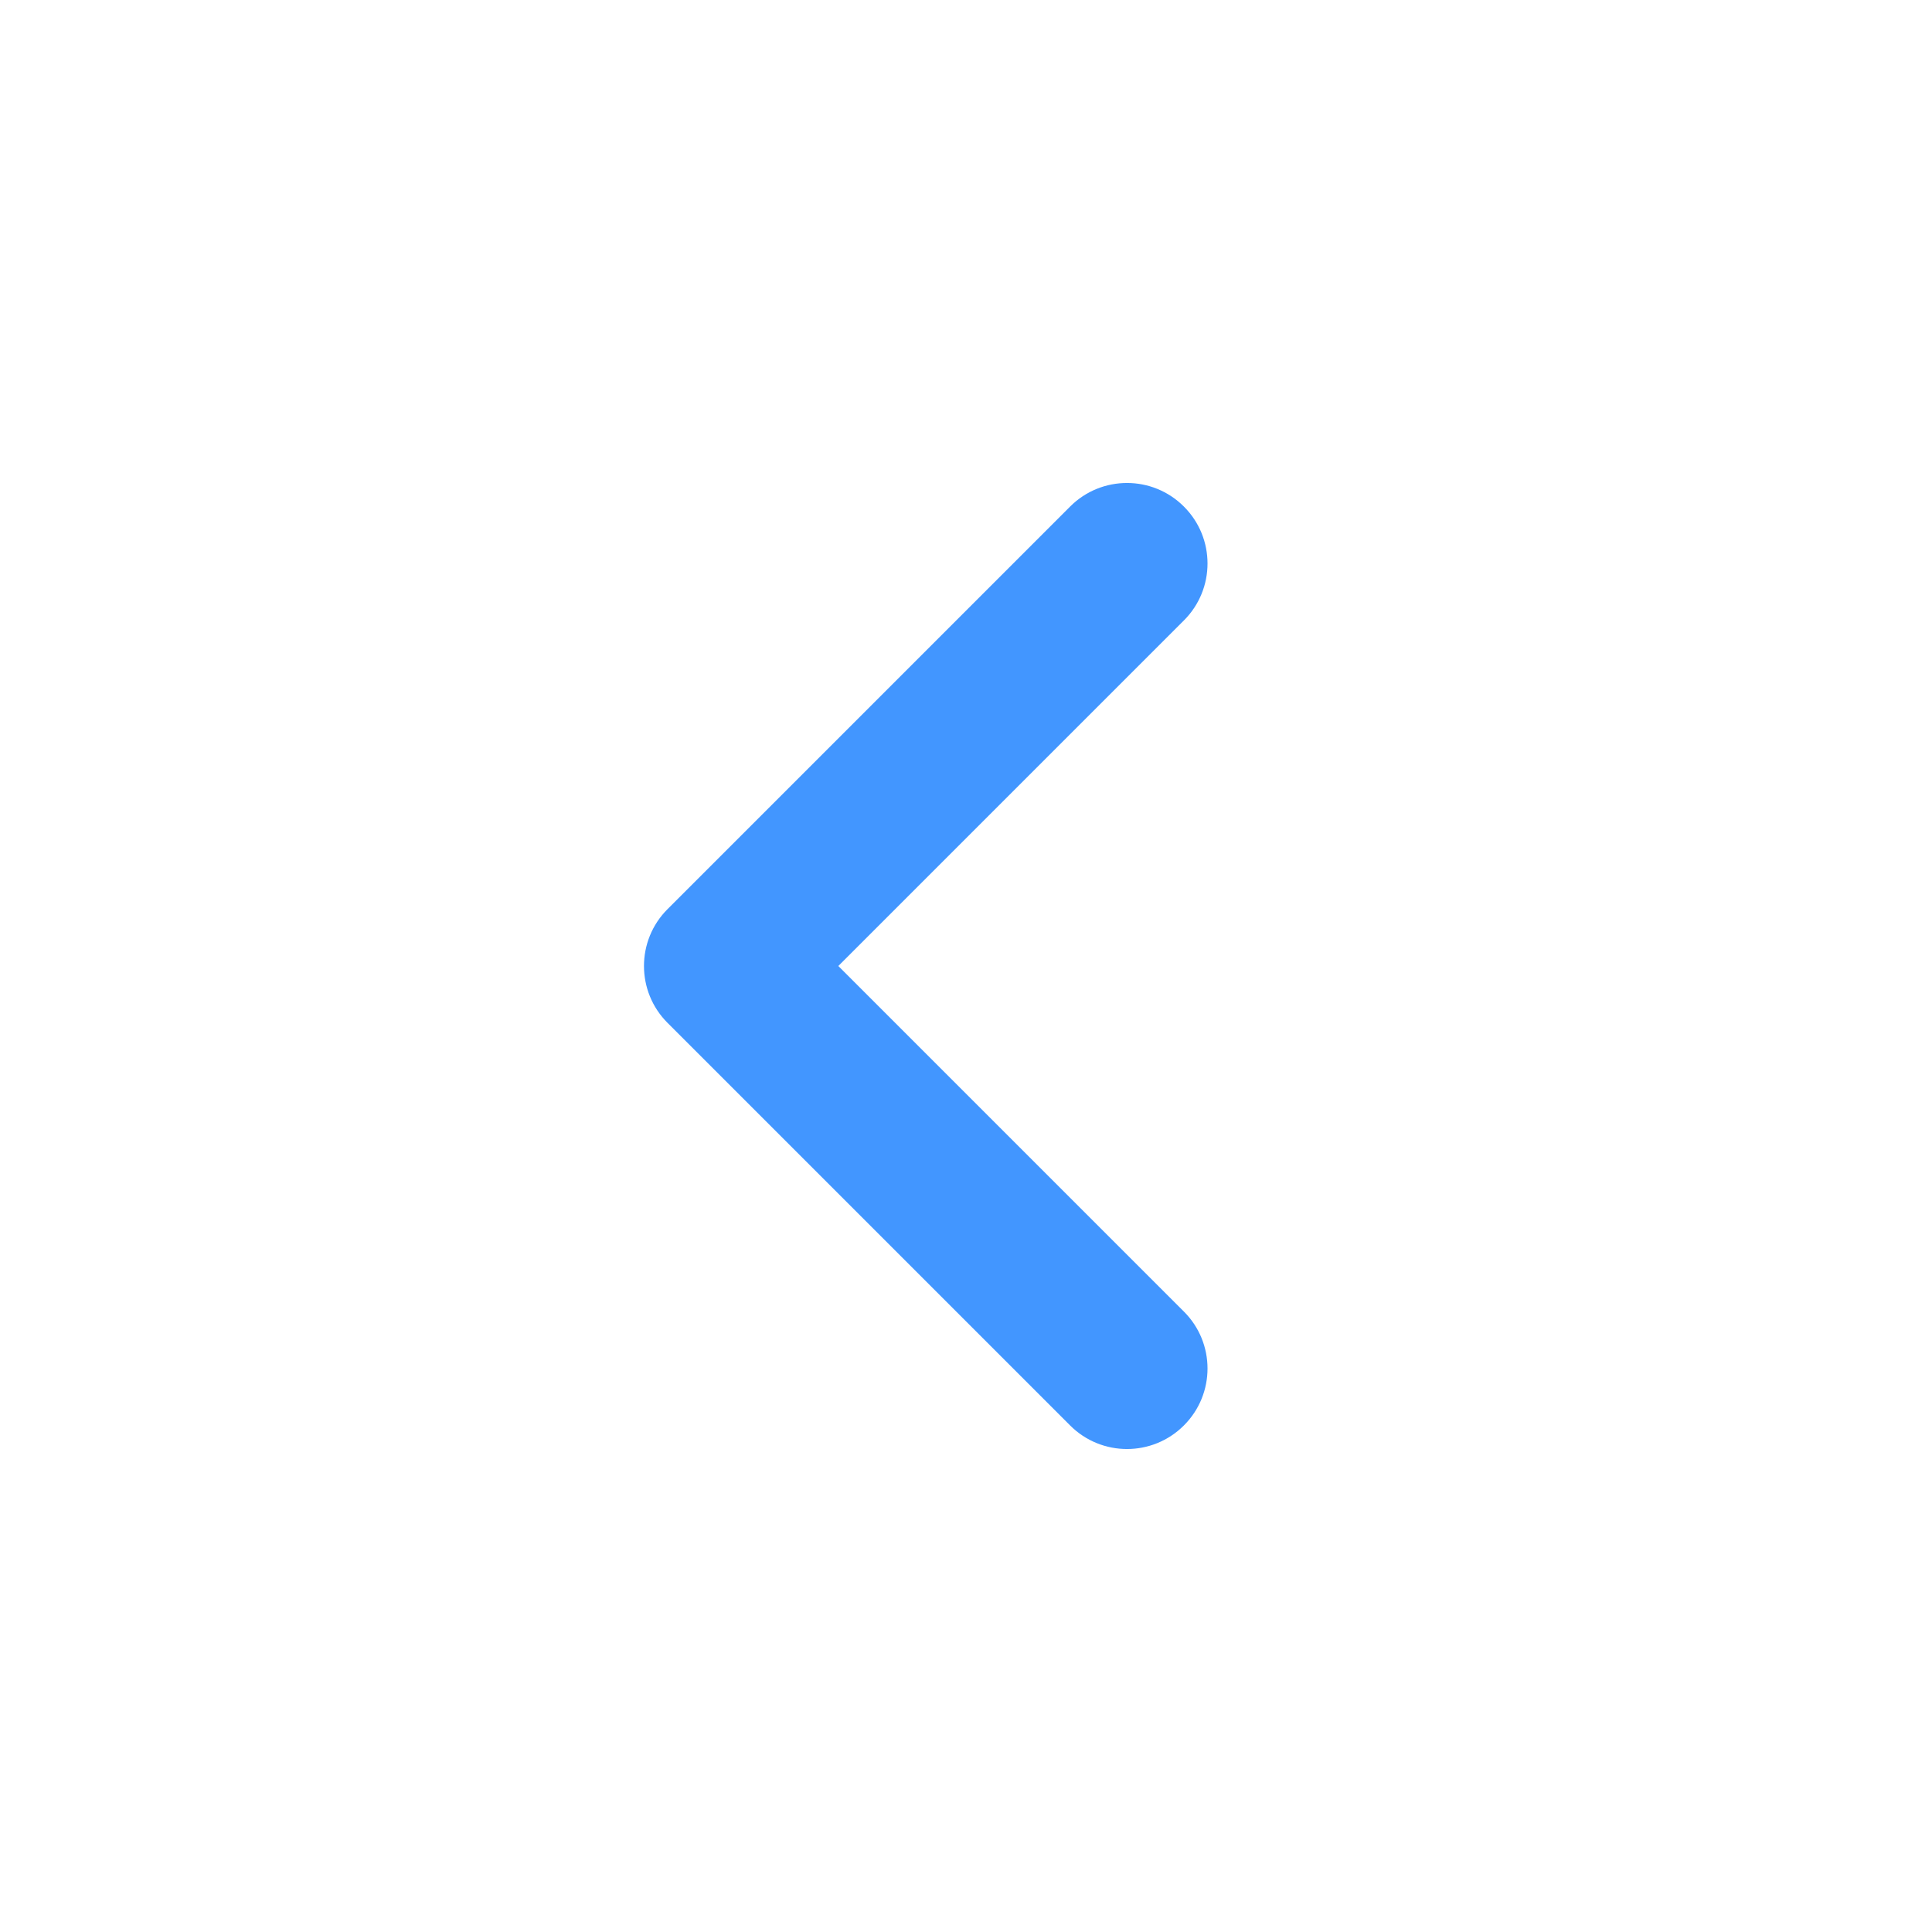
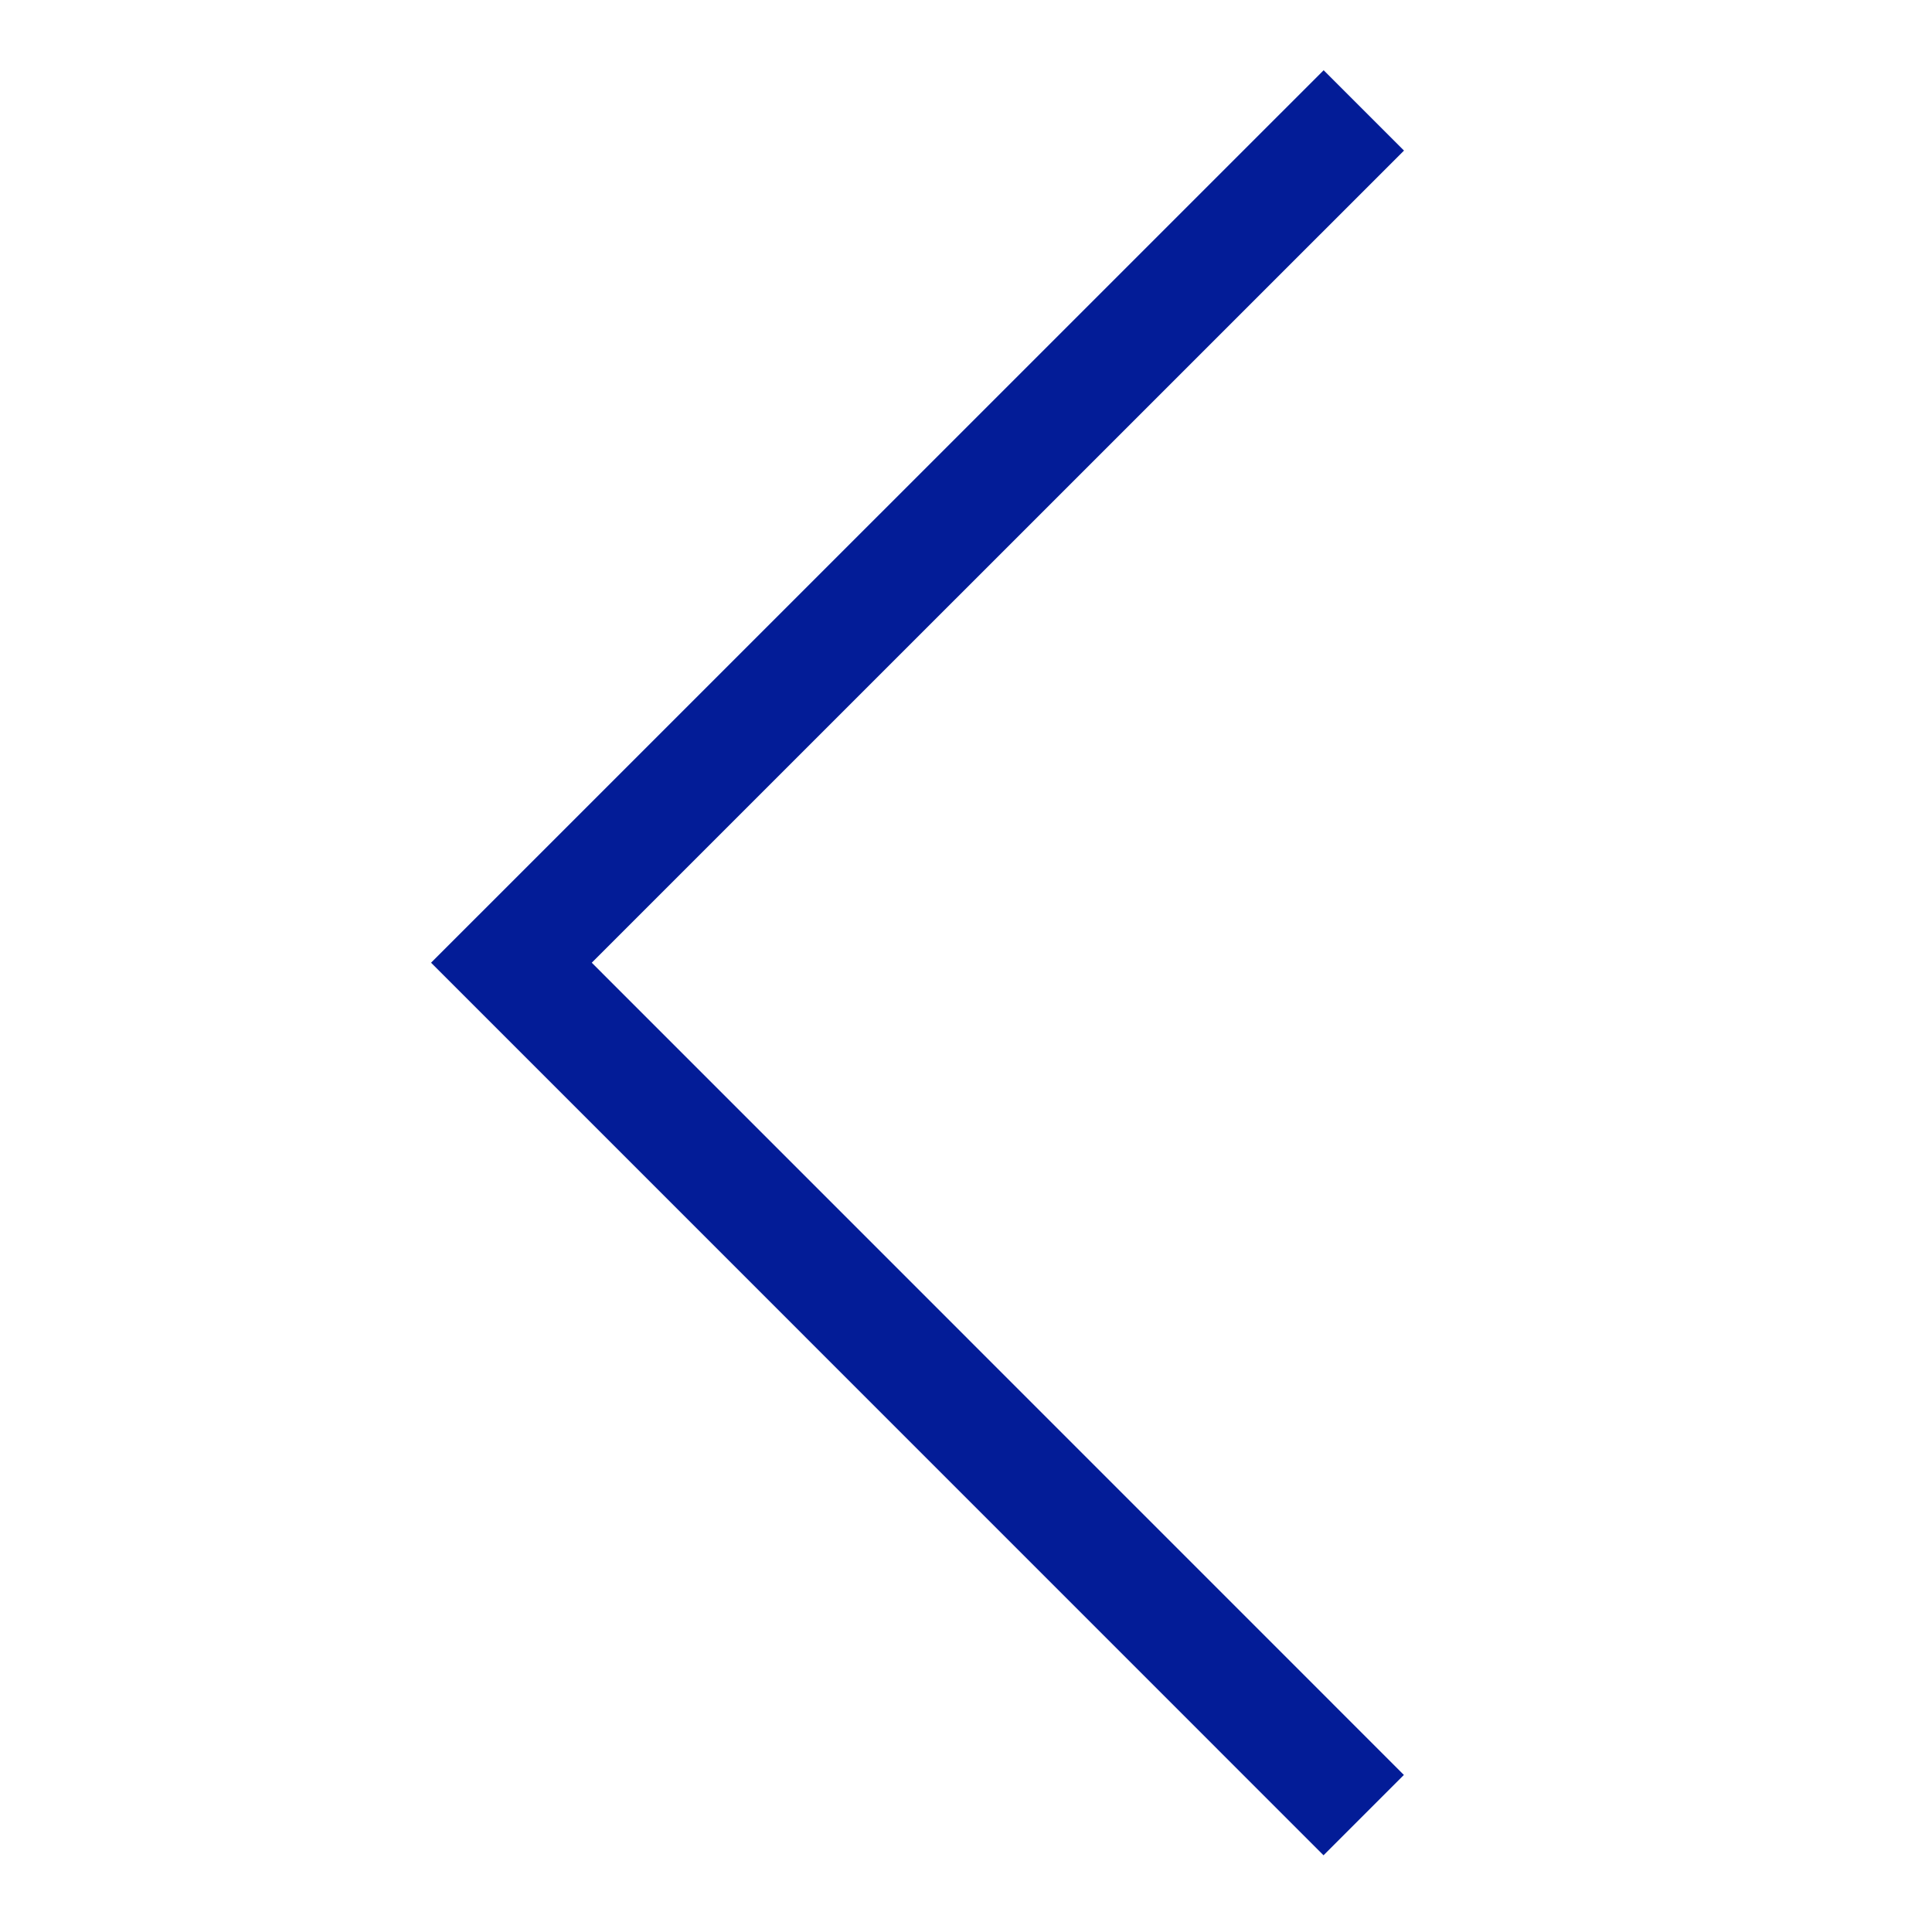
- <svg xmlns="http://www.w3.org/2000/svg" width="800px" height="800px" viewBox="0 0 24 24" fill="none">
-   <path fill-rule="evenodd" clip-rule="evenodd" d="M14.707 6.293C15.098 6.683 15.098 7.317 14.707 7.707L10.414 12L14.707 16.293C15.098 16.683 15.098 17.317 14.707 17.707C14.317 18.098 13.683 18.098 13.293 17.707L8.293 12.707C7.902 12.317 7.902 11.683 8.293 11.293L13.293 6.293C13.683 5.902 14.317 5.902 14.707 6.293Z" fill="#4296FF" />
+ <svg xmlns="http://www.w3.org/2000/svg" width="800px" height="800px" viewBox="0 0 17 17" version="1.1">
+   <path d="M5.207 8.471l7.146 7.147-0.707 0.707-7.853-7.854 7.854-7.853 0.707 0.707-7.147 7.146z" fill="#031c97" />
</svg>
